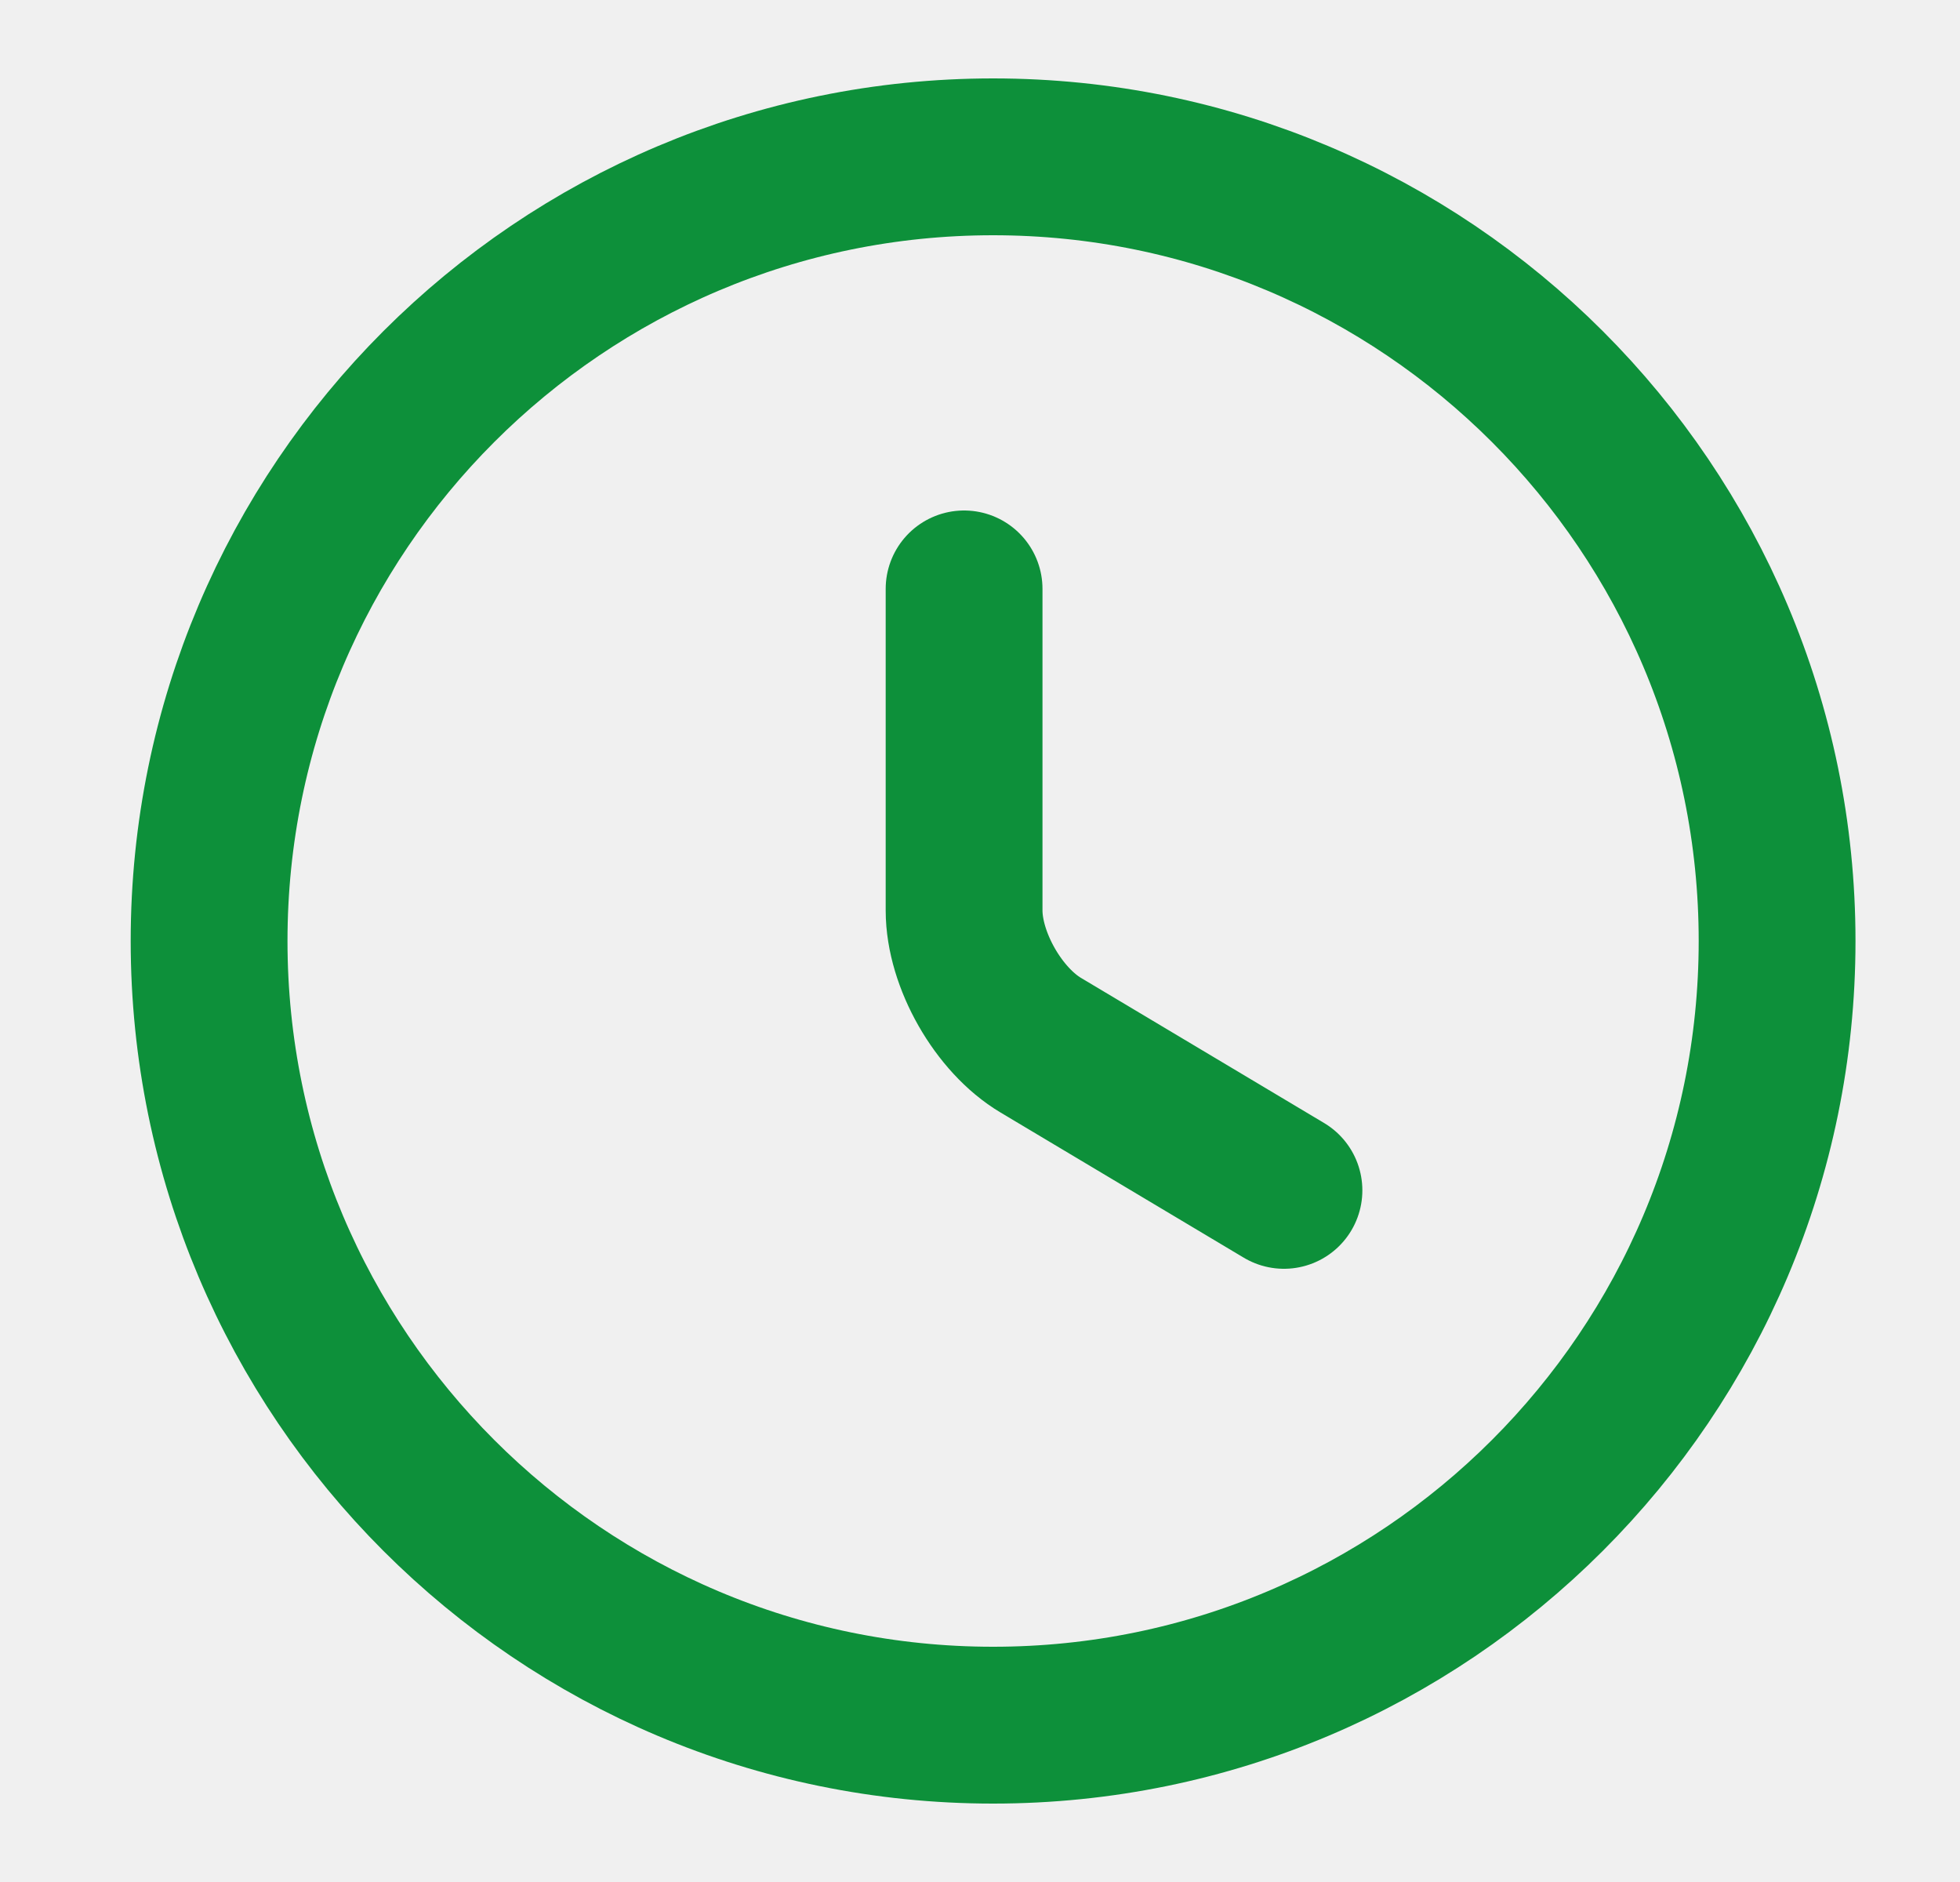
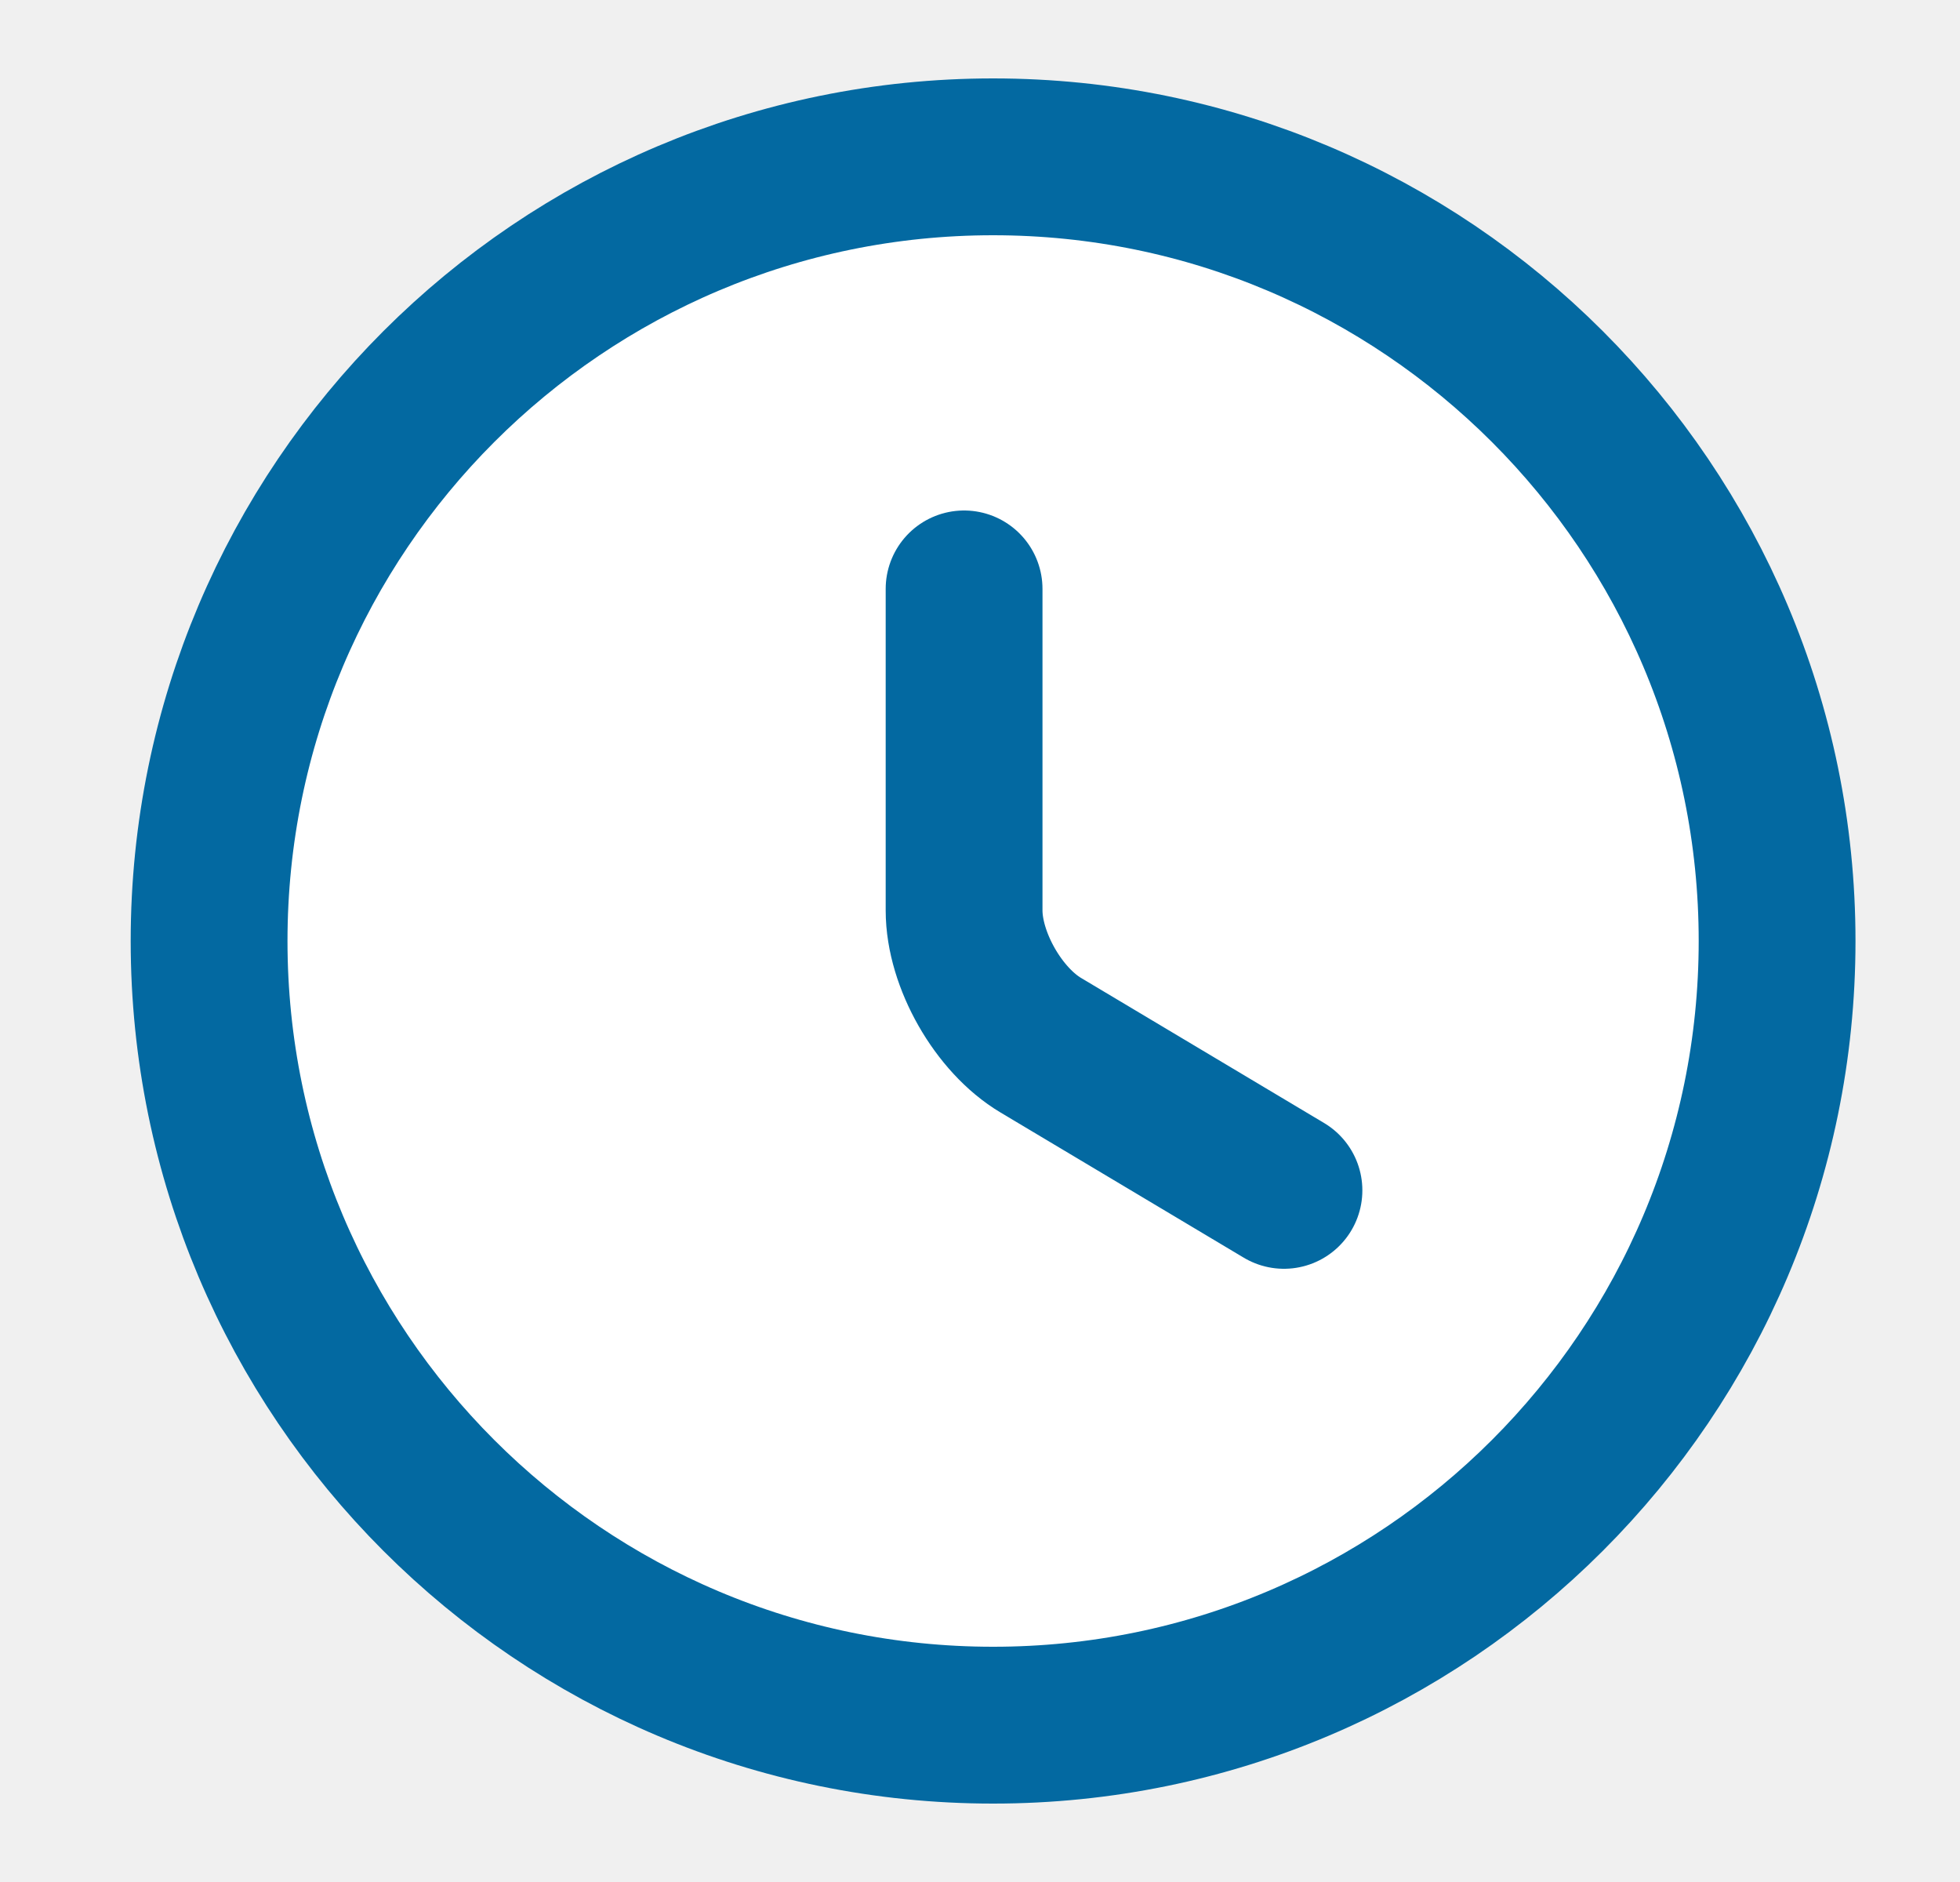
<svg xmlns="http://www.w3.org/2000/svg" width="25" height="24" viewBox="0 0 25 24" fill="none">
-   <path d="M22.667 12C22.667 17.52 18.187 22 12.667 22C7.147 22 2.667 17.52 2.667 12C2.667 6.48 7.147 2 12.667 2C18.187 2 22.667 6.48 22.667 12Z" stroke="#0D903A" stroke-width="2" stroke-linecap="round" stroke-linejoin="round" />
-   <path d="M16.377 15.18L13.277 13.33C12.737 13.01 12.297 12.24 12.297 11.61V7.51" stroke="#0D903A" stroke-width="2" stroke-linecap="round" stroke-linejoin="round" />
+   <path d="M22.667 12C22.667 17.52 18.187 22 12.667 22C7.147 22 2.667 17.52 2.667 12C2.667 6.48 7.147 2 12.667 2C18.187 2 22.667 6.48 22.667 12Z" stroke="#0369a1" stroke-width="2" stroke-linecap="round" stroke-linejoin="round" fill="#ffffff" />
+   <path d="M16.377 15.18L13.277 13.33C12.737 13.01 12.297 12.24 12.297 11.61V7.51" stroke="#0369a1" stroke-width="2" stroke-linecap="round" stroke-linejoin="round" fill="#ffffff" />
</svg>
